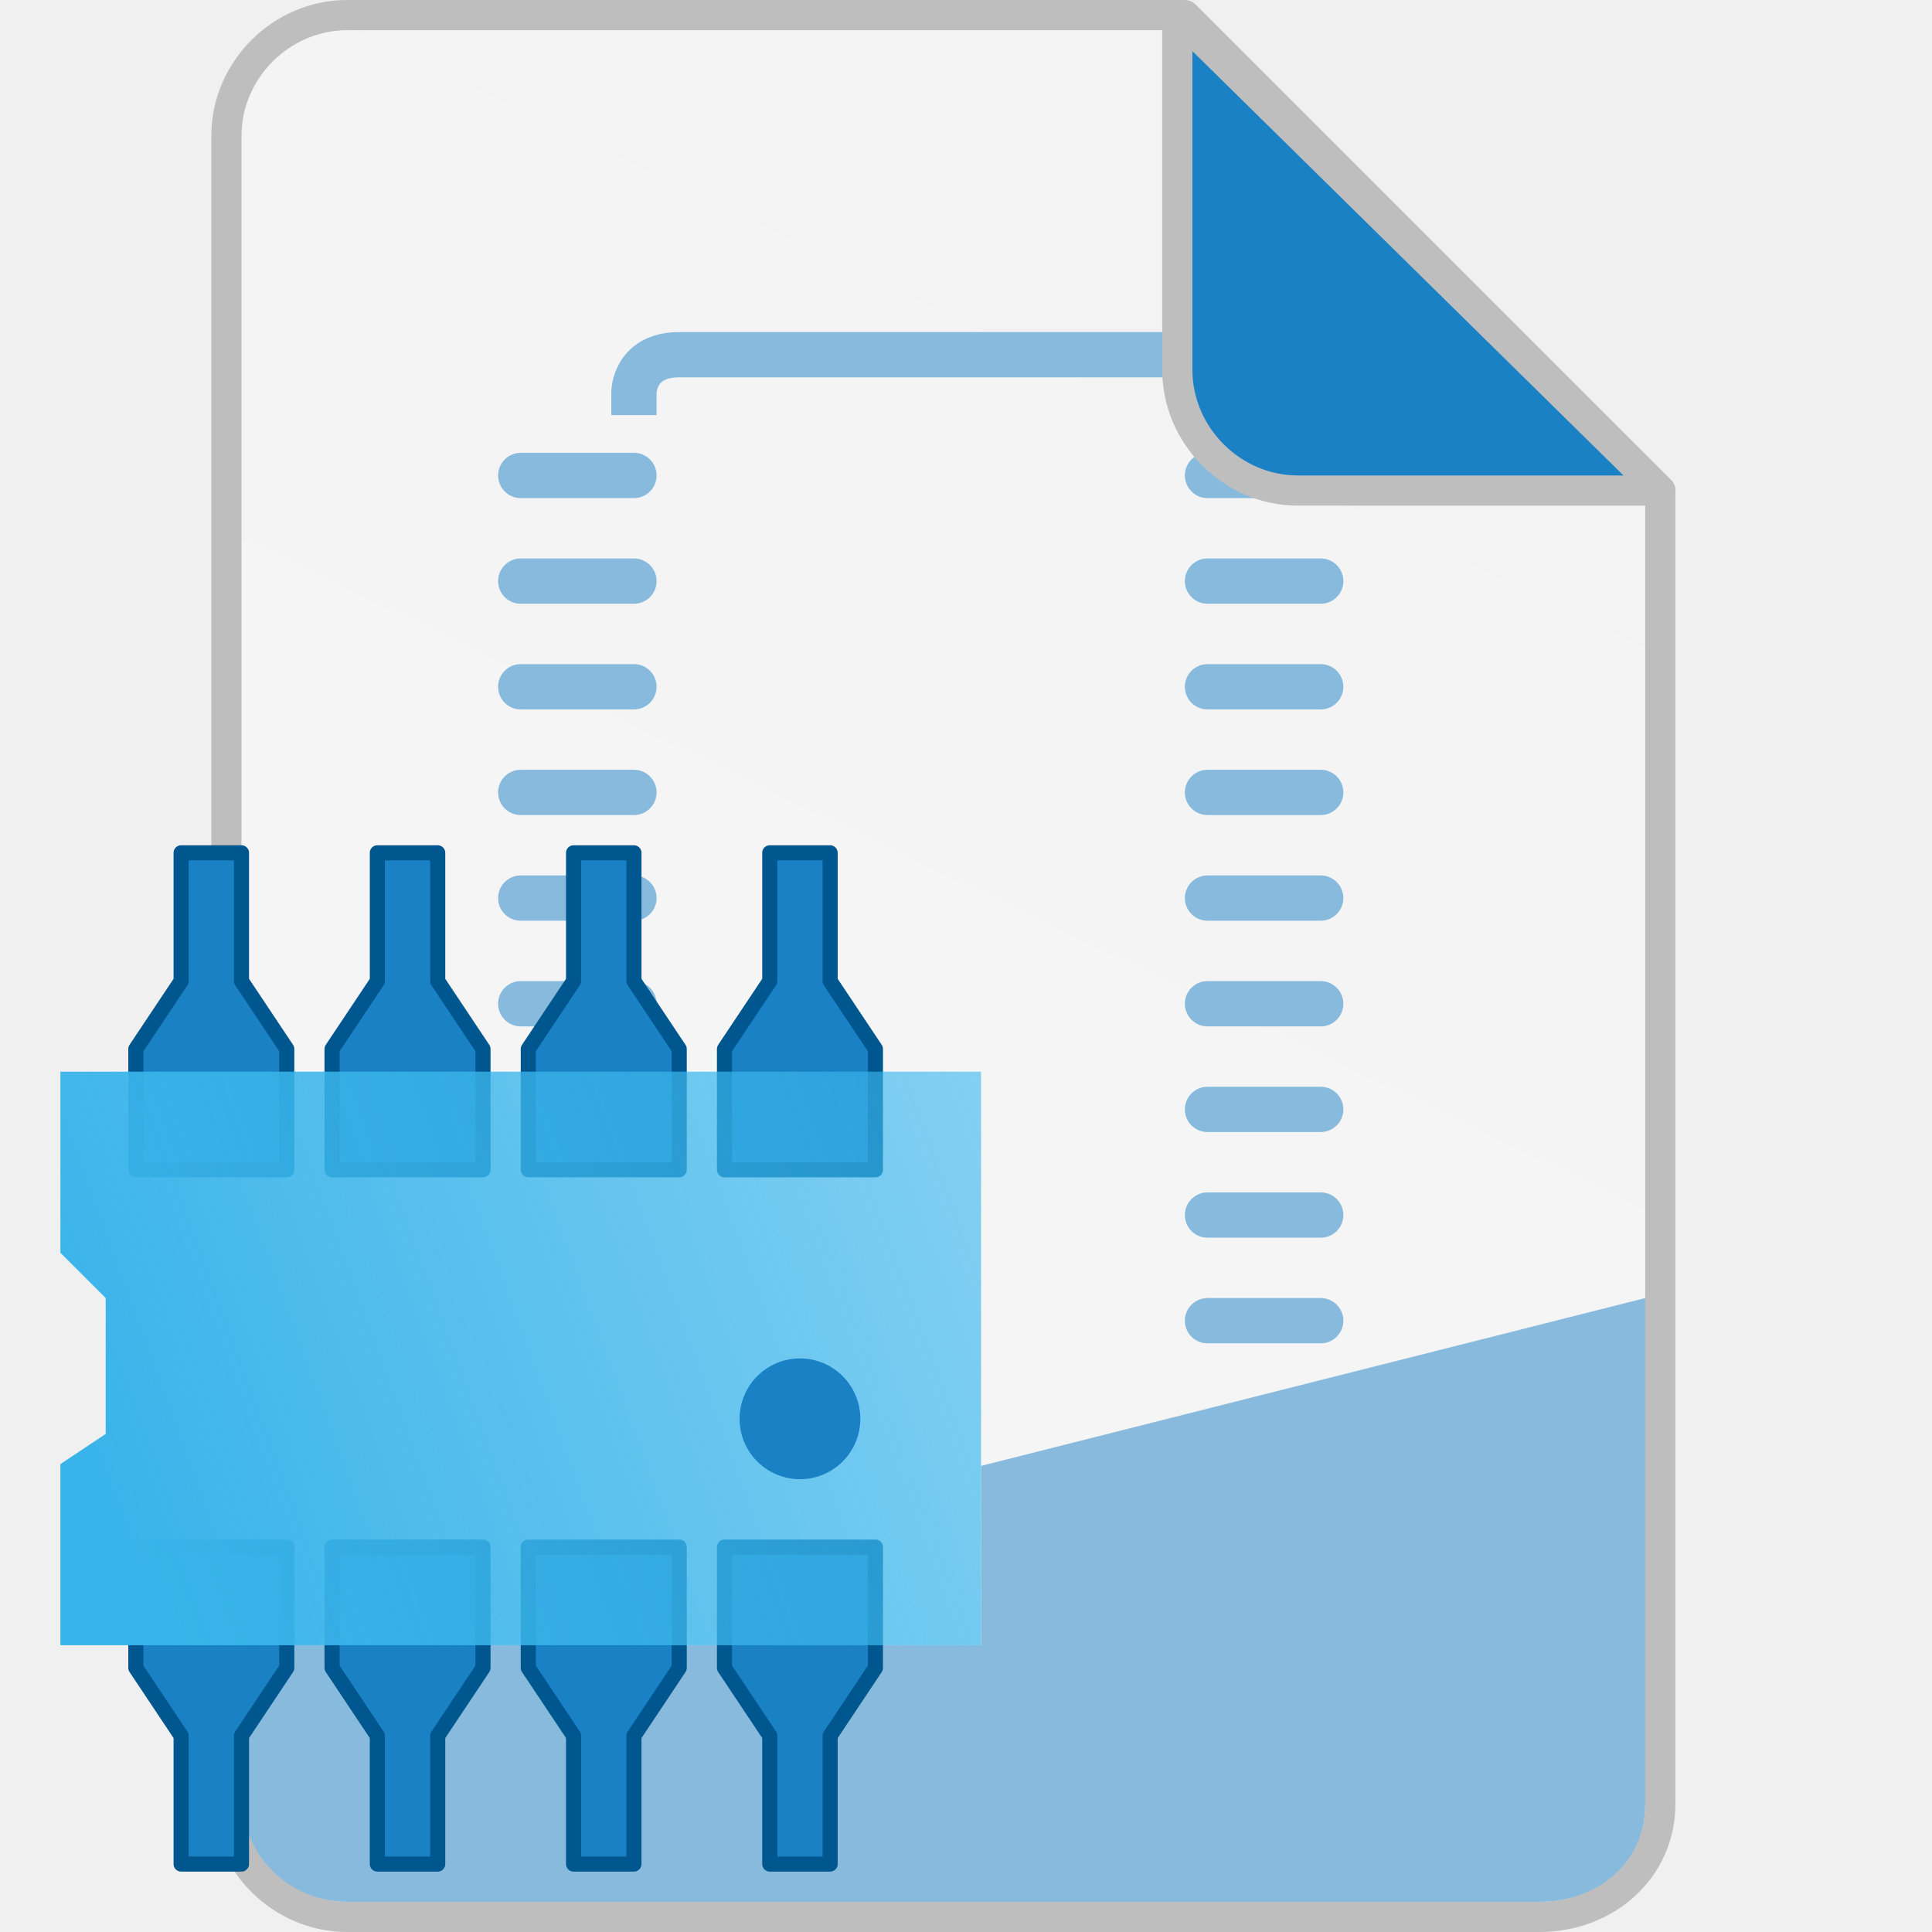
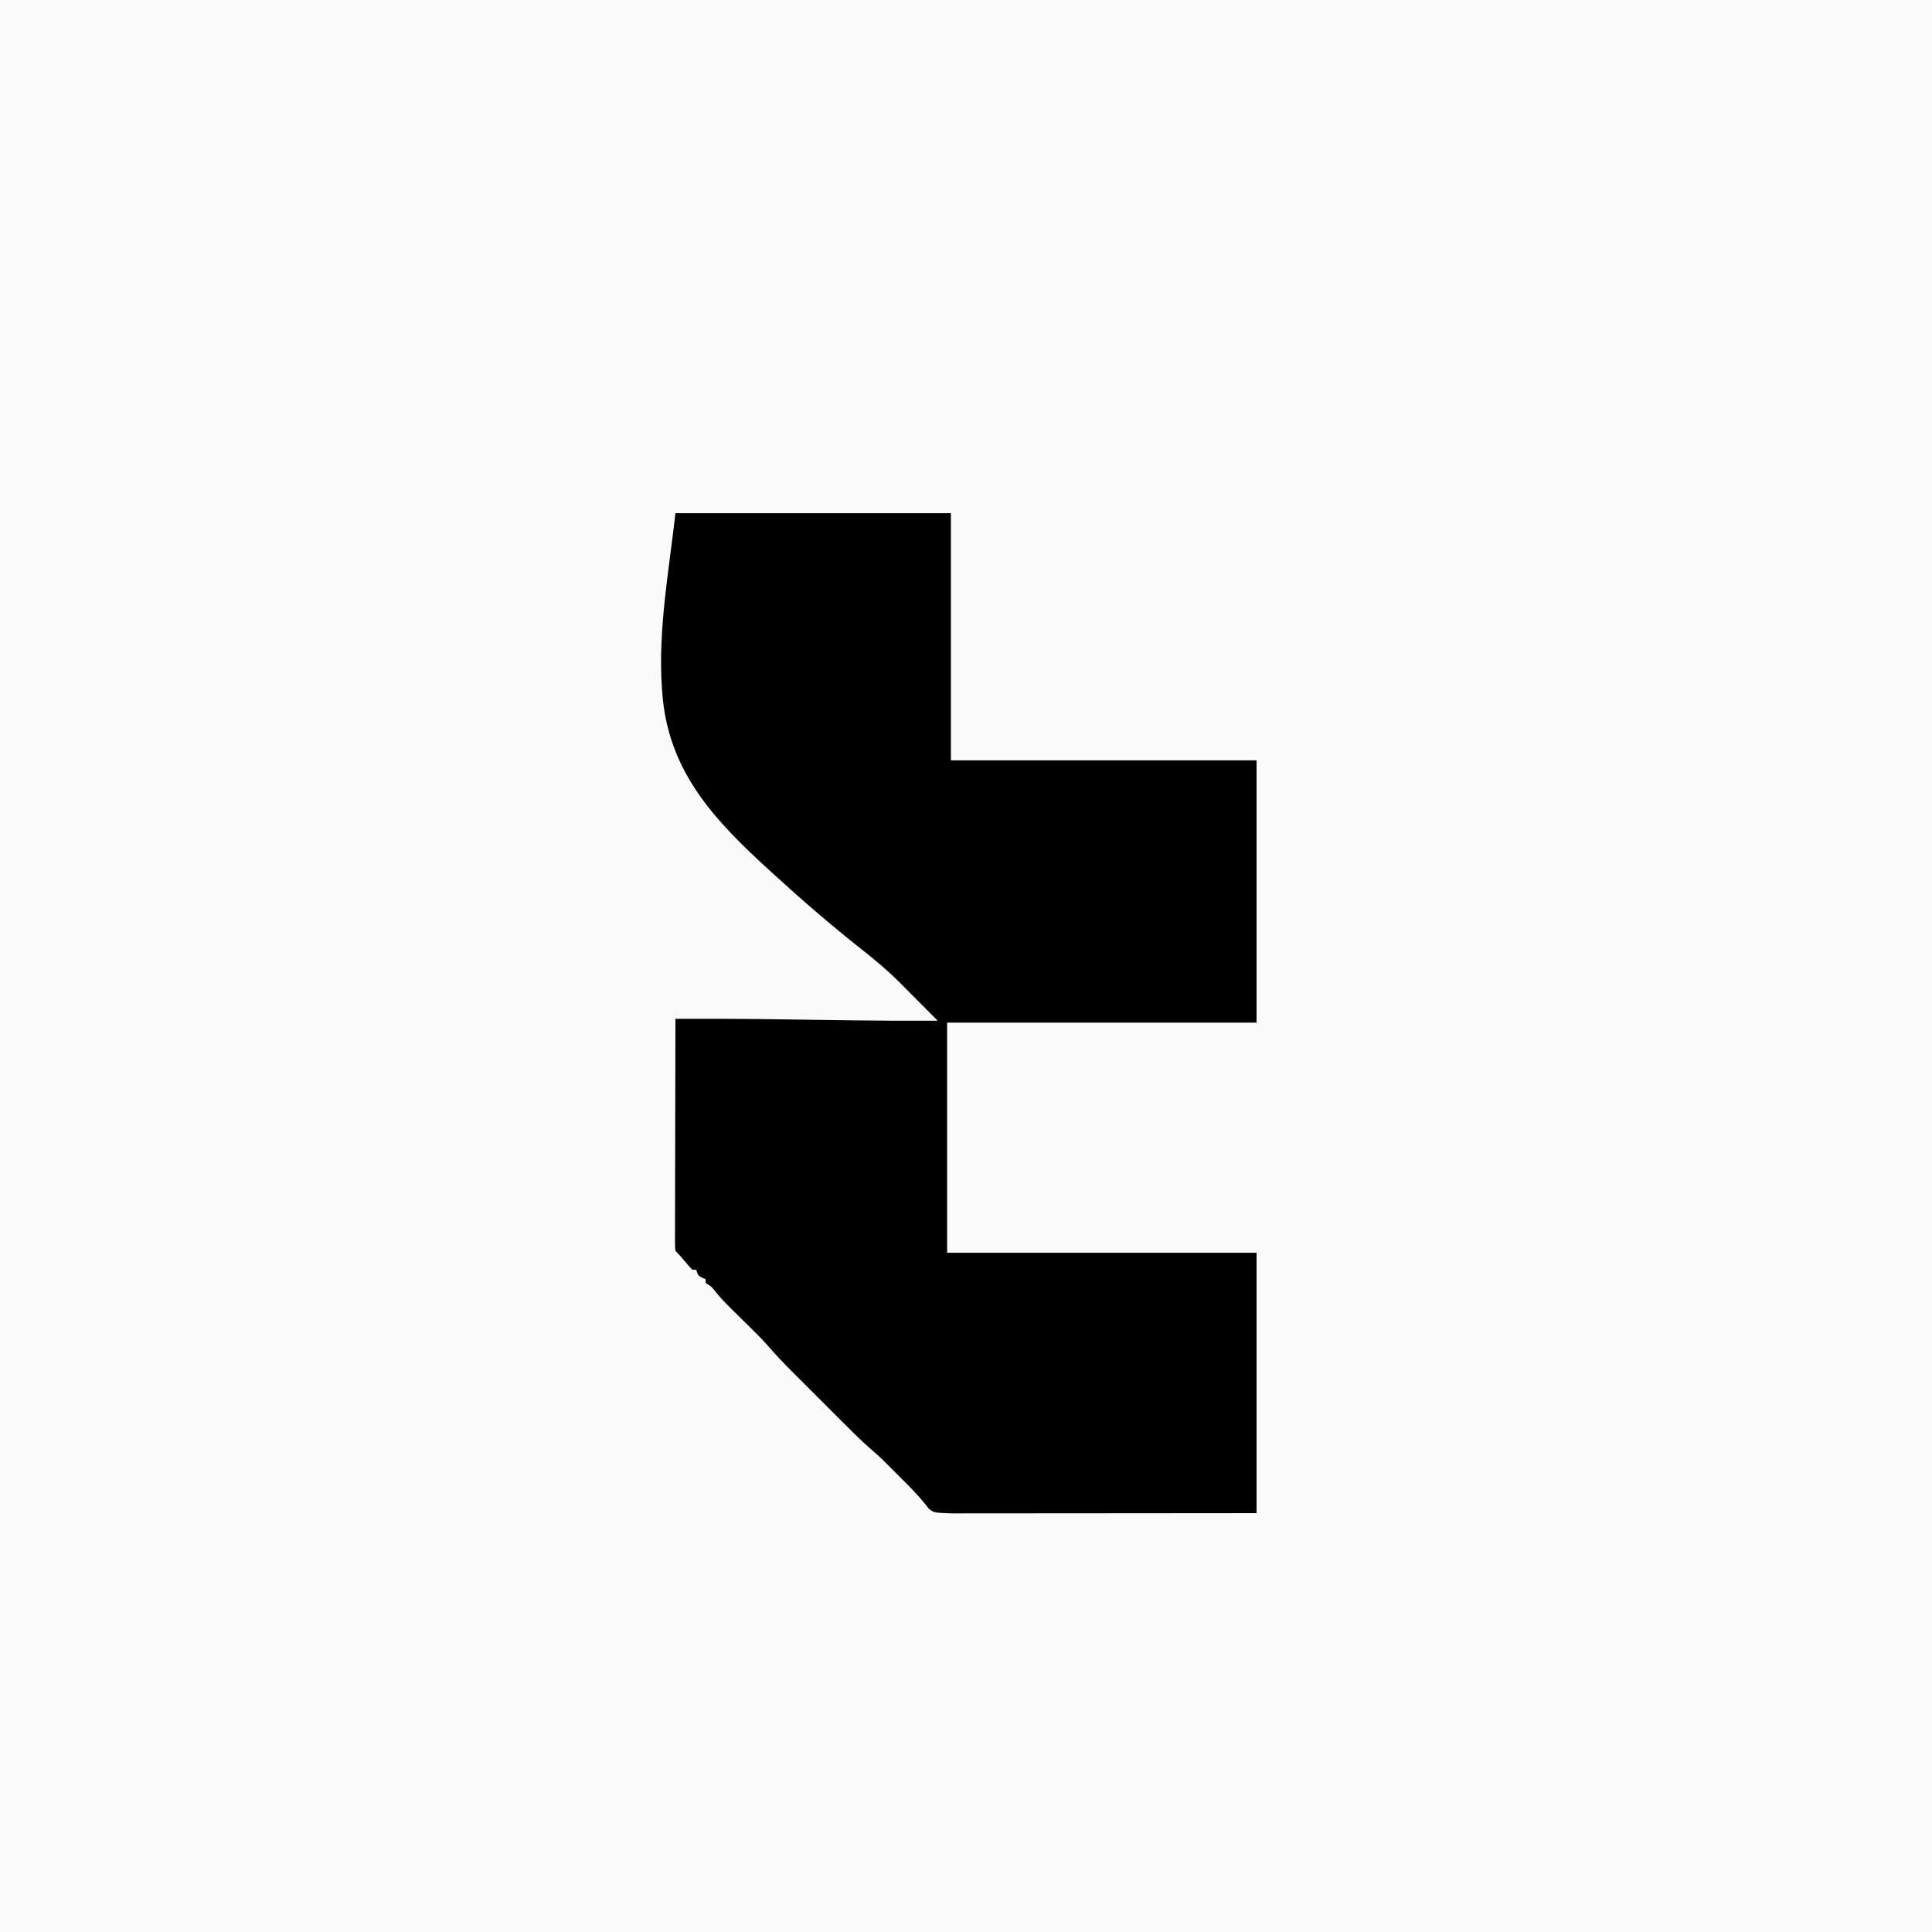
- <svg xmlns="http://www.w3.org/2000/svg" xmlns:xlink="http://www.w3.org/1999/xlink" id="Слой_1" data-name="Слой 1" viewBox="0 0 256 256" version="1.1" width="256" height="256">
-   <defs id="defs159429">
-     <style id="style159427">.cls-1{fill:#1a81c4;}</style>
-     <linearGradient xlink:href="#radialGradient1350" id="linearGradient5941" gradientUnits="userSpaceOnUse" gradientTransform="matrix(3.72454,0,0,3.72454,365.2063,282.4442)" x1="-160.867" y1="118.533" x2="-67.733" y2="-76.2" />
-     <radialGradient id="radialGradient1350" cx="50.009" cy="23.272" r="28.023" gradientTransform="matrix(0,-0.4596185,0.818261,0,80.07145,-81.23916)" gradientUnits="userSpaceOnUse">
-       <stop offset="0" stop-color="#2b4bed" id="stop1346" style="stop-color:#ffffff;stop-opacity:1" />
-       <stop offset="1" stop-color="#2b2fb7" id="stop1348" style="stop-color:#f3f3f3;stop-opacity:1" />
-     </radialGradient>
-     <radialGradient id="radialGradient1350-3" cx="50.009" cy="23.272" r="28.023" gradientTransform="matrix(0,-0.4596185,0.818261,0,80.07145,-81.23916)" gradientUnits="userSpaceOnUse">
-       <stop offset="0" stop-color="#2b4bed" id="stop1346-6" style="stop-color:#ffffff;stop-opacity:1" />
-       <stop offset="1" stop-color="#2b2fb7" id="stop1348-7" style="stop-color:#f3f3f3;stop-opacity:1" />
-     </radialGradient>
-     <linearGradient xlink:href="#linearGradient2468" id="linearGradient2470" x1="-8.467" y1="-105.833" x2="78.317" y2="-137.583" gradientUnits="userSpaceOnUse" gradientTransform="matrix(3.72454,0,0,3.72454,46.76653,594.3395)" />
-     <linearGradient id="linearGradient2468">
-       <stop style="stop-color:#39b4ea;stop-opacity:1;" offset="0" id="stop2464" />
-       <stop style="stop-color:#39b4ea;stop-opacity:0;" offset="1" id="stop2466" />
-     </linearGradient>
-   </defs>
-   <path id="path5939" style="fill:url(#linearGradient5941);fill-opacity:1;stroke:#bebebe;stroke-width:4;stroke-linecap:square;stroke-linejoin:round;stroke-miterlimit:4;stroke-dasharray:none;stroke-dashoffset:0;stroke-opacity:1;paint-order:normal" d="m 46,2 h 111 l 63,63 v 174 c 0,8.735 -7.265,15 -16,15 H 46 c -8.735,0 -16,-7.265 -16,-16 V 18 C 30,9.265 37.265,2.011 46,2 Z" />
-   <path style="fill:none;stroke:#87badc;stroke-width:6;stroke-linecap:square;stroke-miterlimit:4;stroke-dasharray:none;stroke-opacity:1;paint-order:fill markers stroke" d="m 84,52 c 0,0 0,-5 6,-5 h 74" id="path880" />
-   <path id="path5956" style="fill:#87badc;fill-opacity:1;stroke:none;stroke-width:0.745;stroke-linecap:square;stroke-linejoin:round;stroke-miterlimit:4;stroke-dasharray:none;stroke-dashoffset:0;stroke-opacity:1;paint-order:normal" d="M 218,172 32,219 v 19 c 0,7.736 6.265,14 14,14 h 158 c 7.735,0 14.043,-5.265 14,-13 z M 28.424,238.371 v 0.371 c 0,2.267 0.492,4.407 1.346,6.351 -0.858,-2.073 -1.346,-4.339 -1.346,-6.722 z" />
-   <path style="fill:none;fill-opacity:1;stroke:#87badc;stroke-width:6;stroke-linecap:round;stroke-linejoin:round;stroke-miterlimit:4;stroke-dasharray:none;stroke-opacity:1;paint-order:fill markers stroke" d="M 84,63 H 69" id="path5251-4" />
-   <path style="color:#000000;font-style:normal;font-variant:normal;font-weight:normal;font-stretch:normal;font-size:medium;line-height:normal;font-family:sans-serif;font-variant-ligatures:normal;font-variant-position:normal;font-variant-caps:normal;font-variant-numeric:normal;font-variant-alternates:normal;font-variant-east-asian:normal;font-feature-settings:normal;font-variation-settings:normal;text-indent:0;text-align:start;text-decoration:none;text-decoration-line:none;text-decoration-style:solid;text-decoration-color:#000000;letter-spacing:normal;word-spacing:normal;text-transform:none;writing-mode:lr-tb;direction:ltr;text-orientation:mixed;dominant-baseline:auto;baseline-shift:baseline;text-anchor:start;white-space:normal;shape-padding:0;shape-margin:0;inline-size:0;clip-rule:nonzero;display:inline;overflow:visible;visibility:visible;isolation:auto;mix-blend-mode:normal;color-interpolation:sRGB;color-interpolation-filters:linearRGB;solid-color:#000000;solid-opacity:1;vector-effect:none;fill:#000000;fill-opacity:0;fill-rule:nonzero;stroke:none;stroke-width:5.214;stroke-linecap:round;stroke-linejoin:miter;stroke-miterlimit:4;stroke-dasharray:none;stroke-dashoffset:0;stroke-opacity:1;paint-order:fill markers stroke;color-rendering:auto;image-rendering:auto;shape-rendering:auto;text-rendering:auto;enable-background:accumulate;stop-color:#000000" d="m 107.018,43.577 h 59.127 c 1.092,0 1.971,0.879 1.971,1.971 v 27.593 c 0,1.092 -0.879,1.971 -1.971,1.971 h -59.127 c -1.092,0 -1.971,-0.879 -1.971,-1.971 V 45.548 c 0,-1.092 0.879,-1.971 1.971,-1.971 z" id="path6035" />
-   <path style="fill:none;fill-opacity:1;stroke:#87badc;stroke-width:6;stroke-linecap:round;stroke-linejoin:round;stroke-miterlimit:4;stroke-dasharray:none;stroke-opacity:1;paint-order:fill markers stroke" d="M 175,63 H 160" id="path1048" />
-   <path style="fill:none;fill-opacity:1;stroke:#87badc;stroke-width:6;stroke-linecap:round;stroke-linejoin:round;stroke-miterlimit:4;stroke-dasharray:none;stroke-opacity:1;paint-order:fill markers stroke" d="M 84,77 H 69" id="path1050" />
-   <path style="fill:none;fill-opacity:1;stroke:#87badc;stroke-width:6;stroke-linecap:round;stroke-linejoin:round;stroke-miterlimit:4;stroke-dasharray:none;stroke-opacity:1;paint-order:fill markers stroke" d="M 175,77 H 160" id="path1052" />
-   <path style="fill:none;fill-opacity:1;stroke:#87badc;stroke-width:6;stroke-linecap:round;stroke-linejoin:round;stroke-miterlimit:4;stroke-dasharray:none;stroke-opacity:1;paint-order:fill markers stroke" d="M 84,91 H 69" id="path1054" />
-   <path style="fill:none;fill-opacity:1;stroke:#87badc;stroke-width:6;stroke-linecap:round;stroke-linejoin:round;stroke-miterlimit:4;stroke-dasharray:none;stroke-opacity:1;paint-order:fill markers stroke" d="M 175,91 H 160" id="path1056" />
-   <path style="fill:none;fill-opacity:1;stroke:#87badc;stroke-width:6;stroke-linecap:round;stroke-linejoin:round;stroke-miterlimit:4;stroke-dasharray:none;stroke-opacity:1;paint-order:fill markers stroke" d="M 84,105 H 69" id="path1058" />
-   <path style="fill:none;fill-opacity:1;stroke:#87badc;stroke-width:6;stroke-linecap:round;stroke-linejoin:round;stroke-miterlimit:4;stroke-dasharray:none;stroke-opacity:1;paint-order:fill markers stroke" d="M 175,105 H 160" id="path1060" />
-   <path style="fill:none;fill-opacity:1;stroke:#87badc;stroke-width:6;stroke-linecap:round;stroke-linejoin:round;stroke-miterlimit:4;stroke-dasharray:none;stroke-opacity:1;paint-order:fill markers stroke" d="M 84,119 H 69" id="path1062" />
-   <path style="fill:none;fill-opacity:1;stroke:#87badc;stroke-width:6;stroke-linecap:round;stroke-linejoin:round;stroke-miterlimit:4;stroke-dasharray:none;stroke-opacity:1;paint-order:fill markers stroke" d="M 175,119 H 160" id="path1064" />
-   <path style="fill:none;fill-opacity:1;stroke:#87badc;stroke-width:6;stroke-linecap:round;stroke-linejoin:round;stroke-miterlimit:4;stroke-dasharray:none;stroke-opacity:1;paint-order:fill markers stroke" d="M 84,133 H 69" id="path1066" />
-   <path style="fill:none;fill-opacity:1;stroke:#87badc;stroke-width:6;stroke-linecap:round;stroke-linejoin:round;stroke-miterlimit:4;stroke-dasharray:none;stroke-opacity:1;paint-order:fill markers stroke" d="M 175,133 H 160" id="path1068" />
-   <path style="fill:none;fill-opacity:1;stroke:#87badc;stroke-width:6;stroke-linecap:round;stroke-linejoin:round;stroke-miterlimit:4;stroke-dasharray:none;stroke-opacity:1;paint-order:fill markers stroke" d="M 84,147 H 69" id="path1070" />
-   <path style="fill:none;fill-opacity:1;stroke:#87badc;stroke-width:6;stroke-linecap:round;stroke-linejoin:round;stroke-miterlimit:4;stroke-dasharray:none;stroke-opacity:1;paint-order:fill markers stroke" d="M 175,147 H 160" id="path1072" />
-   <path style="fill:none;fill-opacity:1;stroke:#87badc;stroke-width:6;stroke-linecap:round;stroke-linejoin:round;stroke-miterlimit:4;stroke-dasharray:none;stroke-opacity:1;paint-order:fill markers stroke" d="M 84,161 H 69" id="path1074" />
-   <path style="fill:none;fill-opacity:1;stroke:#87badc;stroke-width:6;stroke-linecap:round;stroke-linejoin:round;stroke-miterlimit:4;stroke-dasharray:none;stroke-opacity:1;paint-order:fill markers stroke" d="M 175,161 H 160" id="path1076" />
-   <path style="fill:none;fill-opacity:1;stroke:#87badc;stroke-width:6;stroke-linecap:round;stroke-linejoin:round;stroke-miterlimit:4;stroke-dasharray:none;stroke-opacity:1;paint-order:fill markers stroke" d="M 84,175 H 69" id="path1078" />
-   <path style="fill:none;fill-opacity:1;stroke:#87badc;stroke-width:6;stroke-linecap:round;stroke-linejoin:round;stroke-miterlimit:4;stroke-dasharray:none;stroke-opacity:1;paint-order:fill markers stroke" d="M 175,175 H 160" id="path1080" />
-   <g id="g2446" transform="matrix(3.72454,0,0,3.72454,46.76653,586.8904)" />
-   <path id="path1082" style="fill:#ffffff;fill-opacity:1;stroke:none;stroke-width:0.745;stroke-linecap:square;stroke-linejoin:round;stroke-miterlimit:4;stroke-dasharray:none;stroke-opacity:1;paint-order:fill markers stroke" d="M 8,142 H 130 V 218 H 8 V 194 L 14,190 V 172 l -6,-6 z" />
-   <g id="g2452" transform="matrix(3.72454,0,0,3.72454,46.76653,601.7886)">
-     <g id="g1133" />
-     <g id="g1143">
-       <g id="g73">
-         <path id="path5854" style="fill:#1a81c4;fill-opacity:1;stroke:#00578f;stroke-width:0.537;stroke-linecap:round;stroke-linejoin:round;stroke-miterlimit:4;stroke-dasharray:none;stroke-dashoffset:0;stroke-opacity:1;paint-order:normal" d="m -2.354,-119.958 7e-7,-4.296 -1.611,-2.416 v -4.564 h -2.148 v 4.564 l -1.611,2.416 -7e-7,4.296 z" />
-         <path id="path1123" style="fill:#1a81c4;fill-opacity:1;stroke:#00578f;stroke-width:0.537;stroke-linecap:round;stroke-linejoin:round;stroke-miterlimit:4;stroke-dasharray:none;stroke-dashoffset:0;stroke-opacity:1;paint-order:normal" d="m 4.627,-119.958 7e-7,-4.296 -1.611,-2.416 v -4.564 H 0.868 v 4.564 l -1.611,2.416 -7e-7,4.296 z" />
-         <path id="path1125" style="fill:#1a81c4;fill-opacity:1;stroke:#00578f;stroke-width:0.537;stroke-linecap:round;stroke-linejoin:round;stroke-miterlimit:4;stroke-dasharray:none;stroke-dashoffset:0;stroke-opacity:1;paint-order:normal" d="m 11.608,-119.958 10e-7,-4.296 -1.611,-2.416 v -4.564 H 7.849 v 4.564 l -1.611,2.416 -7e-7,4.296 z" />
-         <path id="path1127" style="fill:#1a81c4;fill-opacity:1;stroke:#00578f;stroke-width:0.537;stroke-linecap:round;stroke-linejoin:round;stroke-miterlimit:4;stroke-dasharray:none;stroke-dashoffset:0;stroke-opacity:1;paint-order:normal" d="m 18.588,-119.958 1e-6,-4.296 -1.611,-2.416 v -4.564 h -2.148 v 4.564 l -1.611,2.416 -1e-6,4.296 z" />
-         <path id="path1135" style="fill:#1a81c4;fill-opacity:1;stroke:#00578f;stroke-width:0.537;stroke-linecap:round;stroke-linejoin:round;stroke-miterlimit:4;stroke-dasharray:none;stroke-dashoffset:0;stroke-opacity:1;paint-order:normal" d="m -2.354,-106.534 7e-7,4.296 -1.611,2.416 v 4.564 h -2.148 v -4.564 l -1.611,-2.416 -7e-7,-4.296 z" />
-         <path id="path1137" style="fill:#1a81c4;fill-opacity:1;stroke:#00578f;stroke-width:0.537;stroke-linecap:round;stroke-linejoin:round;stroke-miterlimit:4;stroke-dasharray:none;stroke-dashoffset:0;stroke-opacity:1;paint-order:normal" d="m 4.627,-106.534 7e-7,4.296 -1.611,2.416 v 4.564 H 0.868 v -4.564 l -1.611,-2.416 -7e-7,-4.296 z" />
-         <path id="path1139" style="fill:#1a81c4;fill-opacity:1;stroke:#00578f;stroke-width:0.537;stroke-linecap:round;stroke-linejoin:round;stroke-miterlimit:4;stroke-dasharray:none;stroke-dashoffset:0;stroke-opacity:1;paint-order:normal" d="m 11.608,-106.534 10e-7,4.296 -1.611,2.416 v 4.564 H 7.849 v -4.564 l -1.611,-2.416 -7e-7,-4.296 z" />
-         <path id="path1141" style="fill:#1a81c4;fill-opacity:1;stroke:#00578f;stroke-width:0.537;stroke-linecap:round;stroke-linejoin:round;stroke-miterlimit:4;stroke-dasharray:none;stroke-dashoffset:0;stroke-opacity:1;paint-order:normal" d="m 18.588,-106.534 1e-6,4.296 -1.611,2.416 v 4.564 h -2.148 v -4.564 l -1.611,-2.416 -1e-6,-4.296 z" />
-       </g>
-     </g>
-   </g>
-   <path id="path5852" style="fill:url(#linearGradient2470);fill-opacity:1;stroke:none;stroke-width:0.745;stroke-linecap:square;stroke-linejoin:round;stroke-miterlimit:4;stroke-dasharray:none;stroke-opacity:1;paint-order:fill markers stroke" d="M 8,142 H 130 V 218 H 8 V 194 L 14,190 V 172 l -6,-6 z" />
-   <circle style="fill:#1a81c4;fill-opacity:1;stroke:none;stroke-width:1.89;stroke-linecap:round;stroke-linejoin:round;stroke-miterlimit:4;stroke-dasharray:none;stroke-opacity:1;paint-order:fill markers stroke" id="path2462" cx="106" cy="188" r="8" />
-   <path id="path5943" style="fill:#1a81c4;fill-opacity:1;stroke:#bebebe;stroke-width:4;stroke-linecap:square;stroke-linejoin:round;stroke-miterlimit:4;stroke-dasharray:none;stroke-dashoffset:0;stroke-opacity:1;paint-order:normal" d="m 156,2 v 47 c 0,8.735 7.265,16.013 16,16 h 48 z" />
+ <svg xmlns="http://www.w3.org/2000/svg" version="1.1" viewBox="0 0 1024 1024">
+   <path d="M0 0 C337.92 0 675.84 0 1024 0 C1024 337.92 1024 675.84 1024 1024 C686.08 1024 348.16 1024 0 1024 C0 686.08 0 348.16 0 0 Z " fill="#FAFAFA" transform="translate(0,0)" />
+   <path d="M0 0 C48.18 0 96.36 0 146 0 C146 43.23 146 86.46 146 131 C199.46 131 252.92 131 308 131 C308 176.87 308 222.74 308 270 C253.88 270 199.76 270 144 270 C144 310.26 144 350.52 144 392 C198.12 392 252.24 392 308 392 C308 437.54 308 483.08 308 530 C266.904 530.04 266.904 530.04 249.689 530.049 C237.801 530.055 225.912 530.062 214.024 530.075 C205.365 530.085 196.707 530.092 188.049 530.094 C183.465 530.095 178.881 530.098 174.297 530.106 C169.981 530.113 165.664 530.115 161.348 530.113 C159.766 530.113 158.184 530.115 156.601 530.119 C154.436 530.124 152.271 530.123 150.106 530.12 C148.896 530.121 147.685 530.122 146.438 530.123 C136.985 529.785 136.985 529.785 134.17 527.541 C133.7 526.91 133.23 526.279 132.746 525.629 C128.674 520.532 124.129 515.979 119.512 511.382 C118.065 509.94 116.623 508.493 115.182 507.045 C114.237 506.101 113.293 505.158 112.348 504.215 C111.095 502.964 111.095 502.964 109.817 501.687 C107.688 499.656 105.543 497.729 103.314 495.814 C98.186 491.36 93.417 486.561 88.621 481.754 C87.641 480.774 86.66 479.794 85.679 478.815 C83.636 476.773 81.595 474.73 79.555 472.685 C76.961 470.085 74.362 467.49 71.762 464.896 C69.74 462.878 67.72 460.856 65.701 458.835 C64.285 457.418 62.867 456.003 61.449 454.588 C56.977 450.1 52.655 445.555 48.527 440.749 C46.364 438.271 44.056 435.961 41.715 433.652 C41.019 432.962 41.019 432.962 40.308 432.257 C38.854 430.815 37.396 429.376 35.938 427.938 C25.203 417.353 25.203 417.353 21.504 412.941 C19.146 409.9 19.146 409.9 16 408 C16 407.34 16 406.68 16 406 C15.041 405.598 15.041 405.598 14.062 405.188 C12 404 12 404 11 401 C10.34 401 9.68 401 9 401 C7.344 399.32 7.344 399.32 5.5 397.125 C3.711 395.01 1.96 392.96 0 391 C-0.246 388.833 -0.246 388.833 -0.241 386.09 C-0.243 385.052 -0.246 384.015 -0.249 382.945 C-0.242 381.802 -0.234 380.66 -0.227 379.482 C-0.227 378.282 -0.228 377.082 -0.228 375.846 C-0.227 372.55 -0.217 369.255 -0.203 365.96 C-0.19 362.518 -0.189 359.076 -0.187 355.634 C-0.181 349.114 -0.164 342.594 -0.144 336.074 C-0.122 328.652 -0.111 321.23 -0.101 313.808 C-0.08 298.539 -0.045 283.269 0 268 C17.351 267.943 34.697 267.981 52.047 268.219 C52.85 268.23 53.654 268.241 54.482 268.252 C60.238 268.332 65.994 268.415 71.75 268.5 C78.328 268.596 84.906 268.691 91.484 268.781 C92.274 268.792 93.064 268.803 93.878 268.814 C108.919 269.018 123.957 269.058 139 269 C135.589 265.564 132.175 262.132 128.758 258.703 C127.599 257.54 126.442 256.375 125.285 255.209 C123.609 253.521 121.93 251.836 120.25 250.152 C119.744 249.642 119.239 249.131 118.718 248.605 C112.309 242.195 105.391 236.467 98.278 230.858 C82.51 218.398 67.342 205.296 52.5 191.75 C51.875 191.182 51.251 190.613 50.608 190.028 C20.608 162.656 -4.078 136.872 -7.008 94.82 C-7.059 94.127 -7.11 93.433 -7.163 92.718 C-9.314 61.909 -3.396 30.181 0 0 Z " fill="#000000" transform="translate(358,272)" />
</svg>
